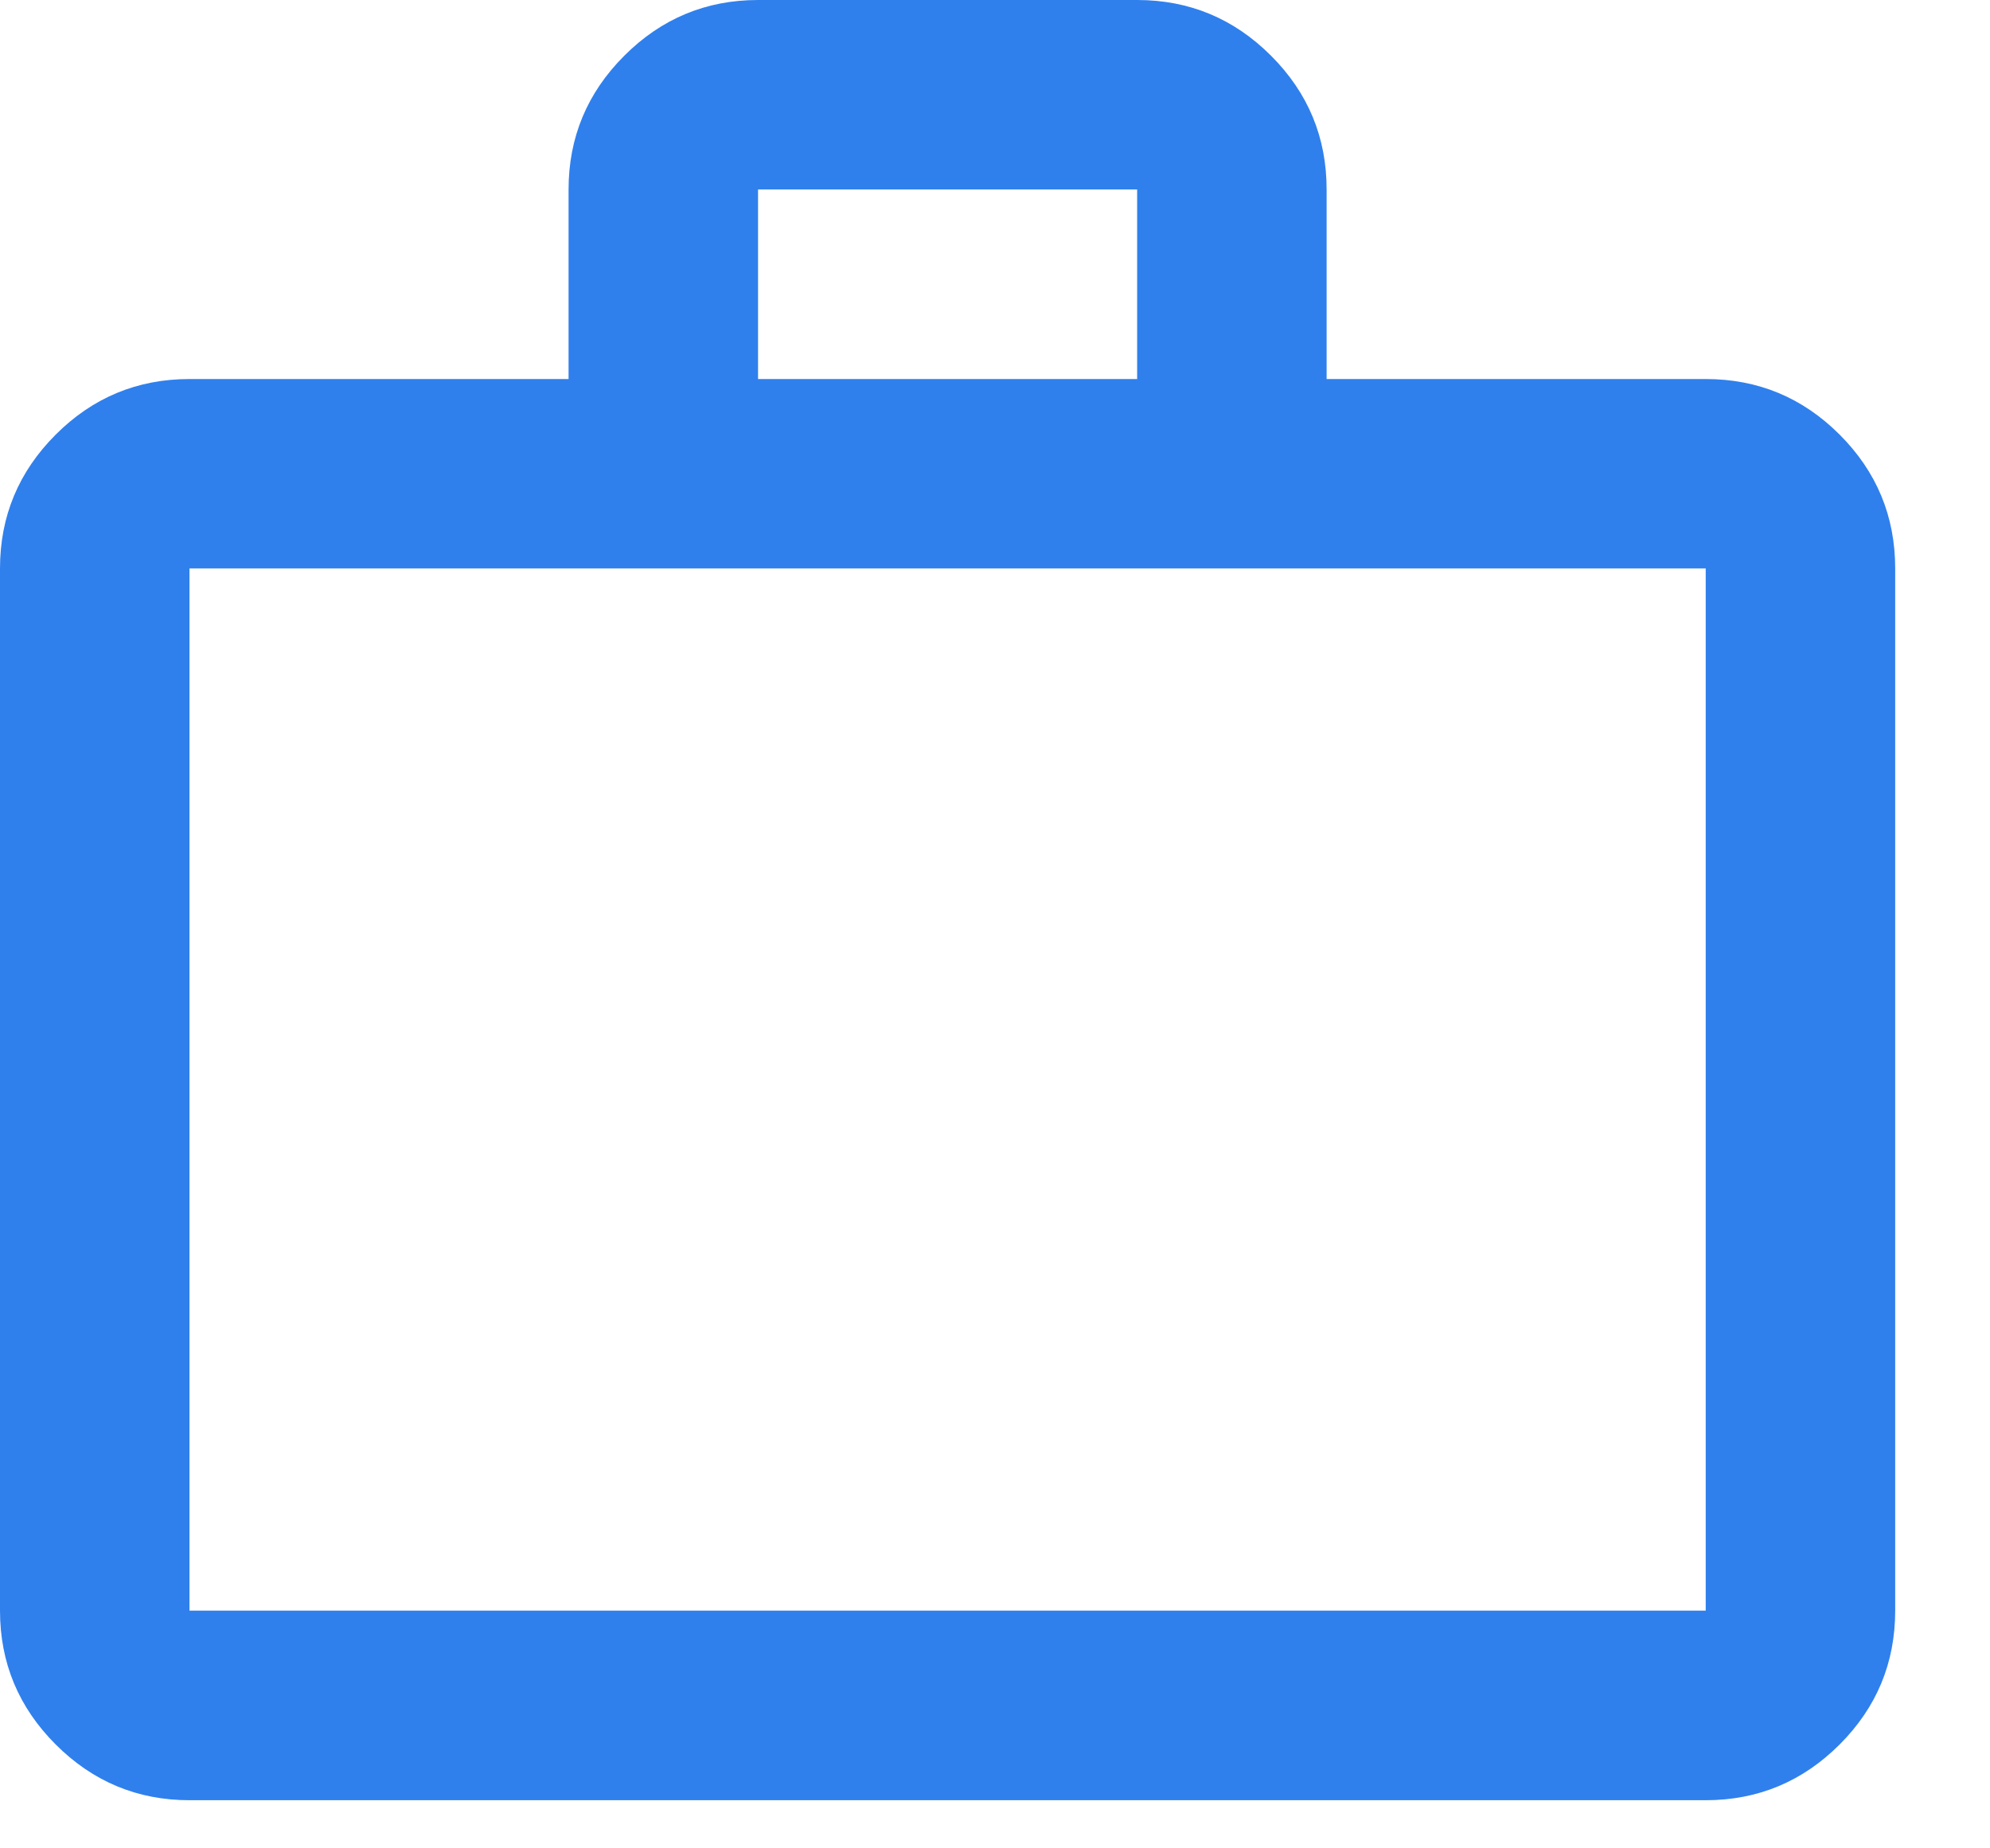
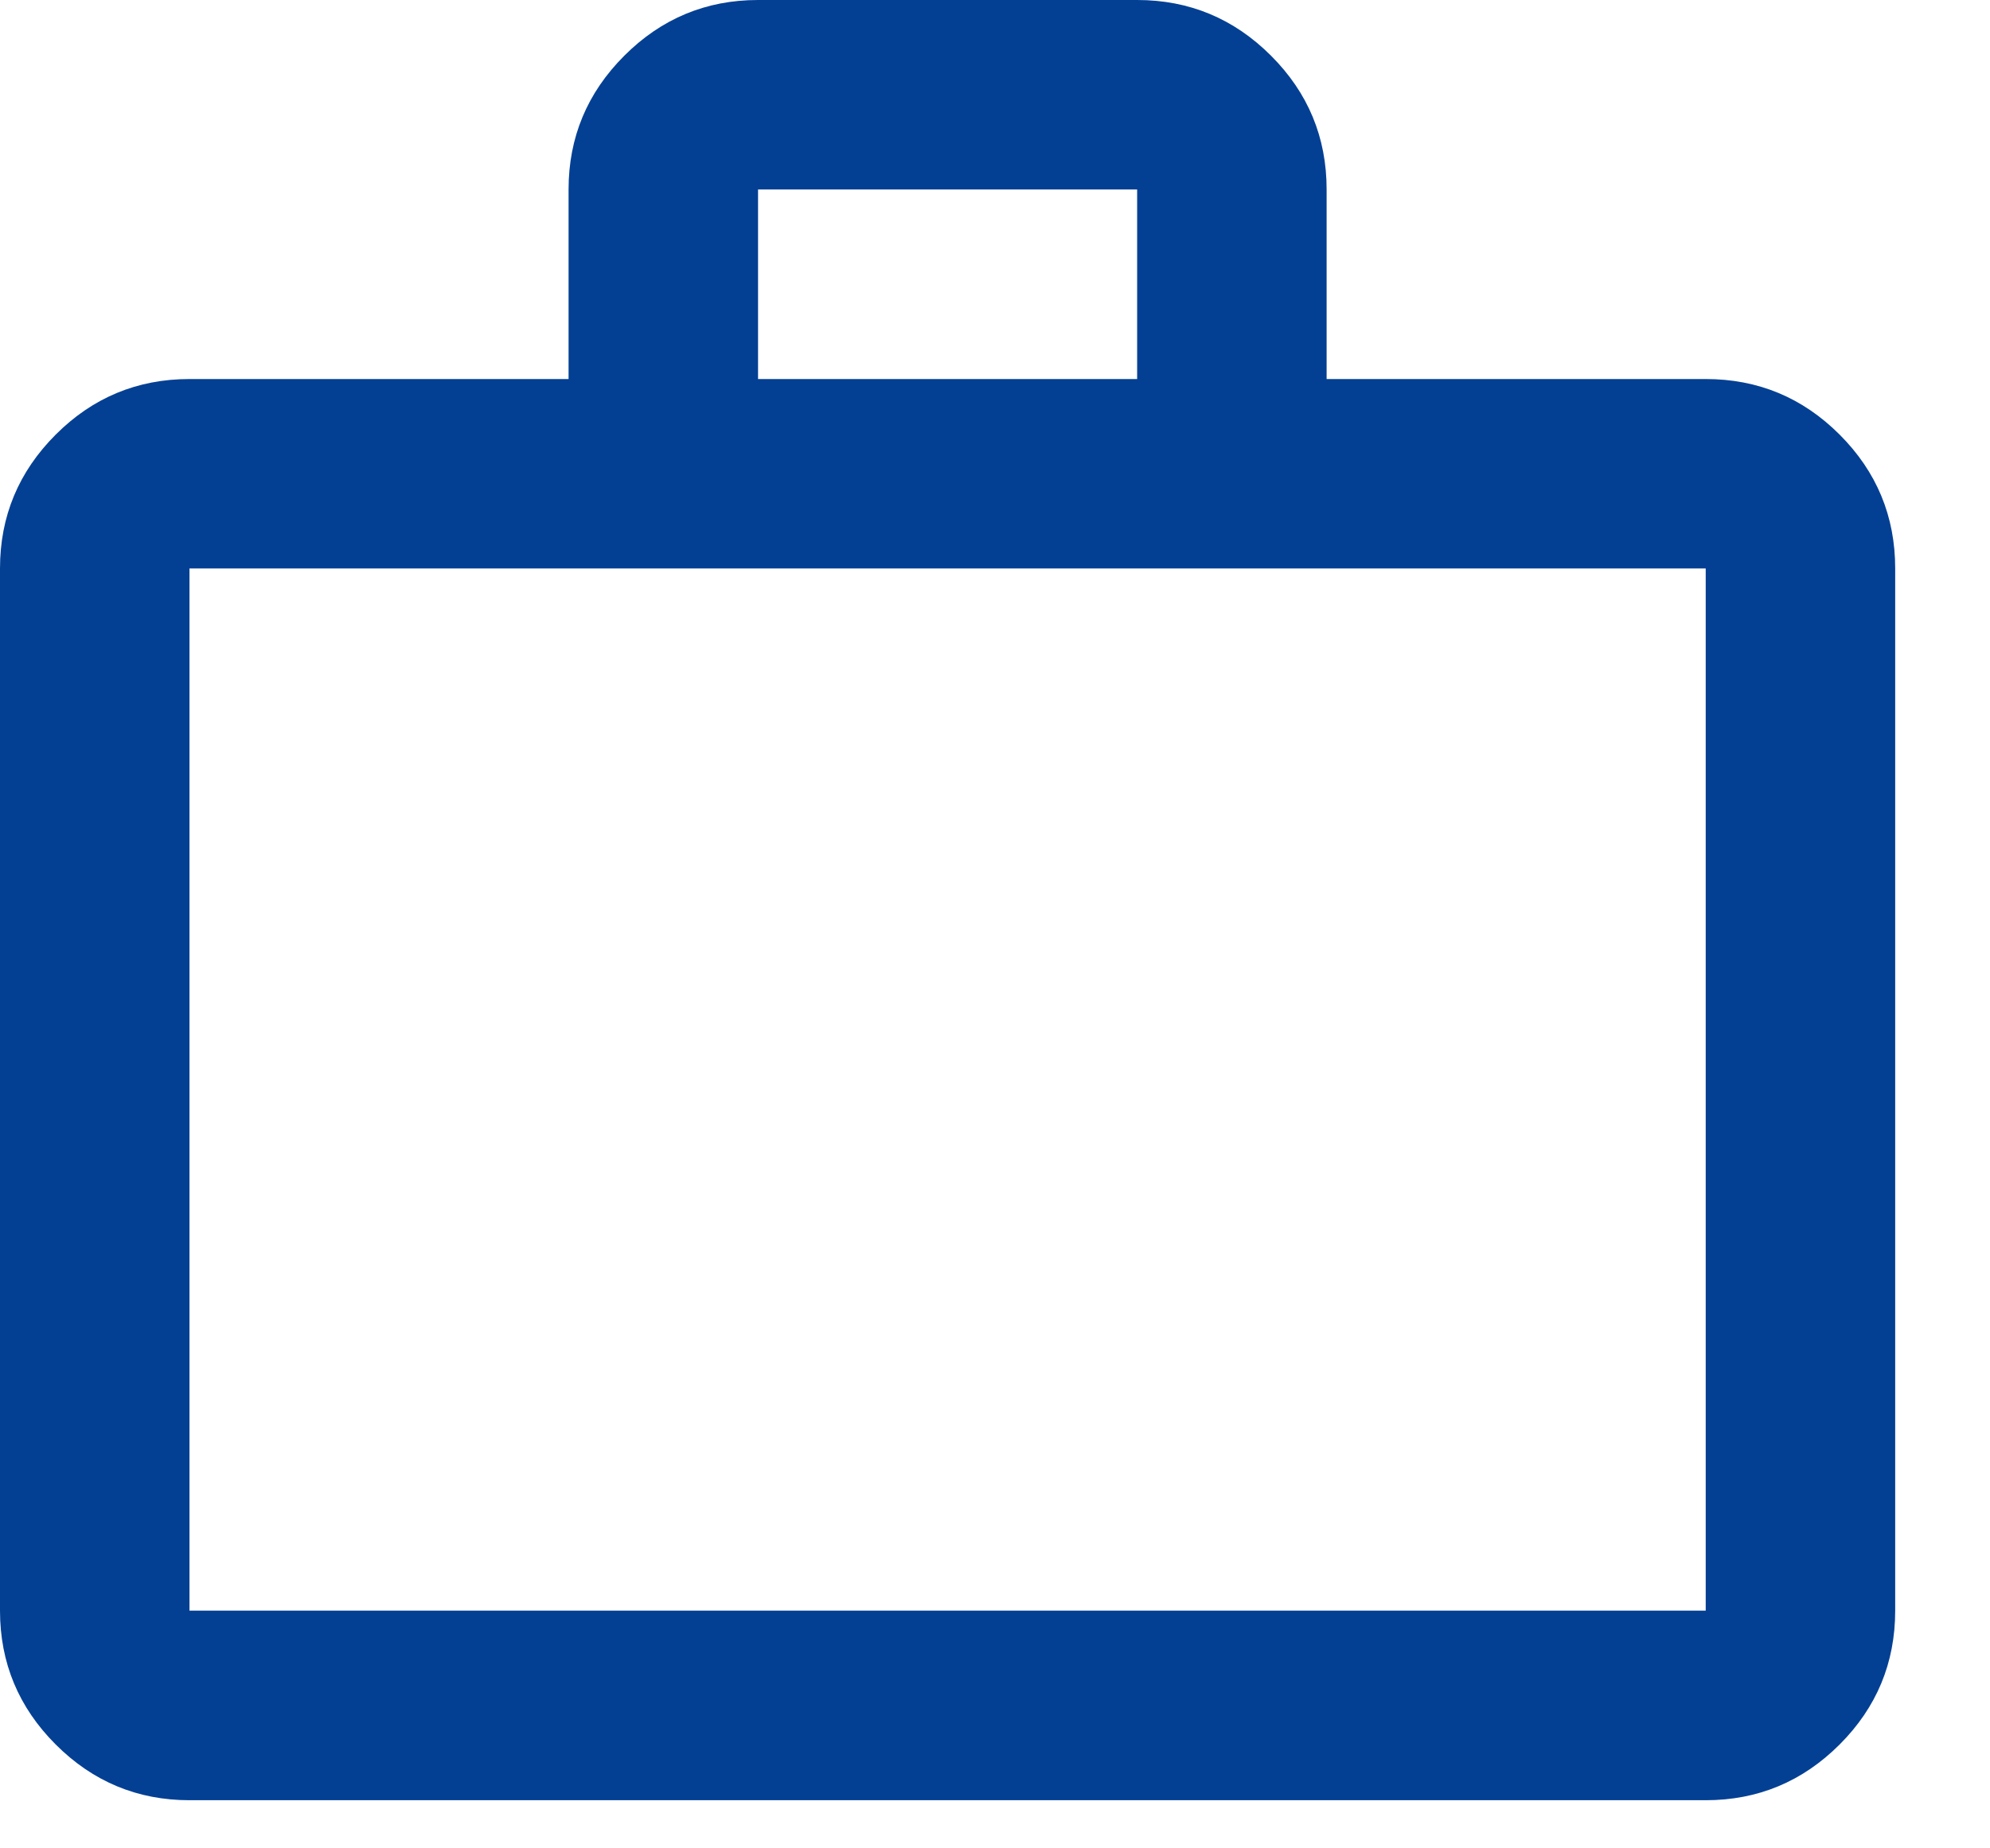
<svg xmlns="http://www.w3.org/2000/svg" width="14" height="13" viewBox="0 0 14 13" fill="none">
-   <path d="M1.333 12.667C0.967 12.667 0.653 12.536 0.392 12.275C0.131 12.014 0 11.7 0 11.333V4C0 3.633 0.131 3.319 0.392 3.058C0.653 2.797 0.967 2.667 1.333 2.667H4V1.333C4 0.967 4.131 0.653 4.392 0.392C4.653 0.131 4.967 0 5.333 0H8C8.367 0 8.681 0.131 8.942 0.392C9.203 0.653 9.333 0.967 9.333 1.333V2.667H12C12.367 2.667 12.681 2.797 12.942 3.058C13.203 3.319 13.333 3.633 13.333 4V11.333C13.333 11.7 13.203 12.014 12.942 12.275C12.681 12.536 12.367 12.667 12 12.667H1.333ZM1.333 11.333H12V4H1.333V11.333ZM5.333 2.667H8V1.333H5.333V2.667Z" fill="#2F80ED" />
+   <path d="M1.333 12.667C0.967 12.667 0.653 12.536 0.392 12.275C0.131 12.014 0 11.7 0 11.333V4C0 3.633 0.131 3.319 0.392 3.058C0.653 2.797 0.967 2.667 1.333 2.667H4V1.333C4 0.967 4.131 0.653 4.392 0.392C4.653 0.131 4.967 0 5.333 0H8C8.367 0 8.681 0.131 8.942 0.392C9.203 0.653 9.333 0.967 9.333 1.333V2.667H12C12.367 2.667 12.681 2.797 12.942 3.058C13.203 3.319 13.333 3.633 13.333 4V11.333C13.333 11.7 13.203 12.014 12.942 12.275C12.681 12.536 12.367 12.667 12 12.667H1.333ZM1.333 11.333H12V4H1.333V11.333ZM5.333 2.667H8V1.333H5.333V2.667Z" fill="#034094" />
</svg>
